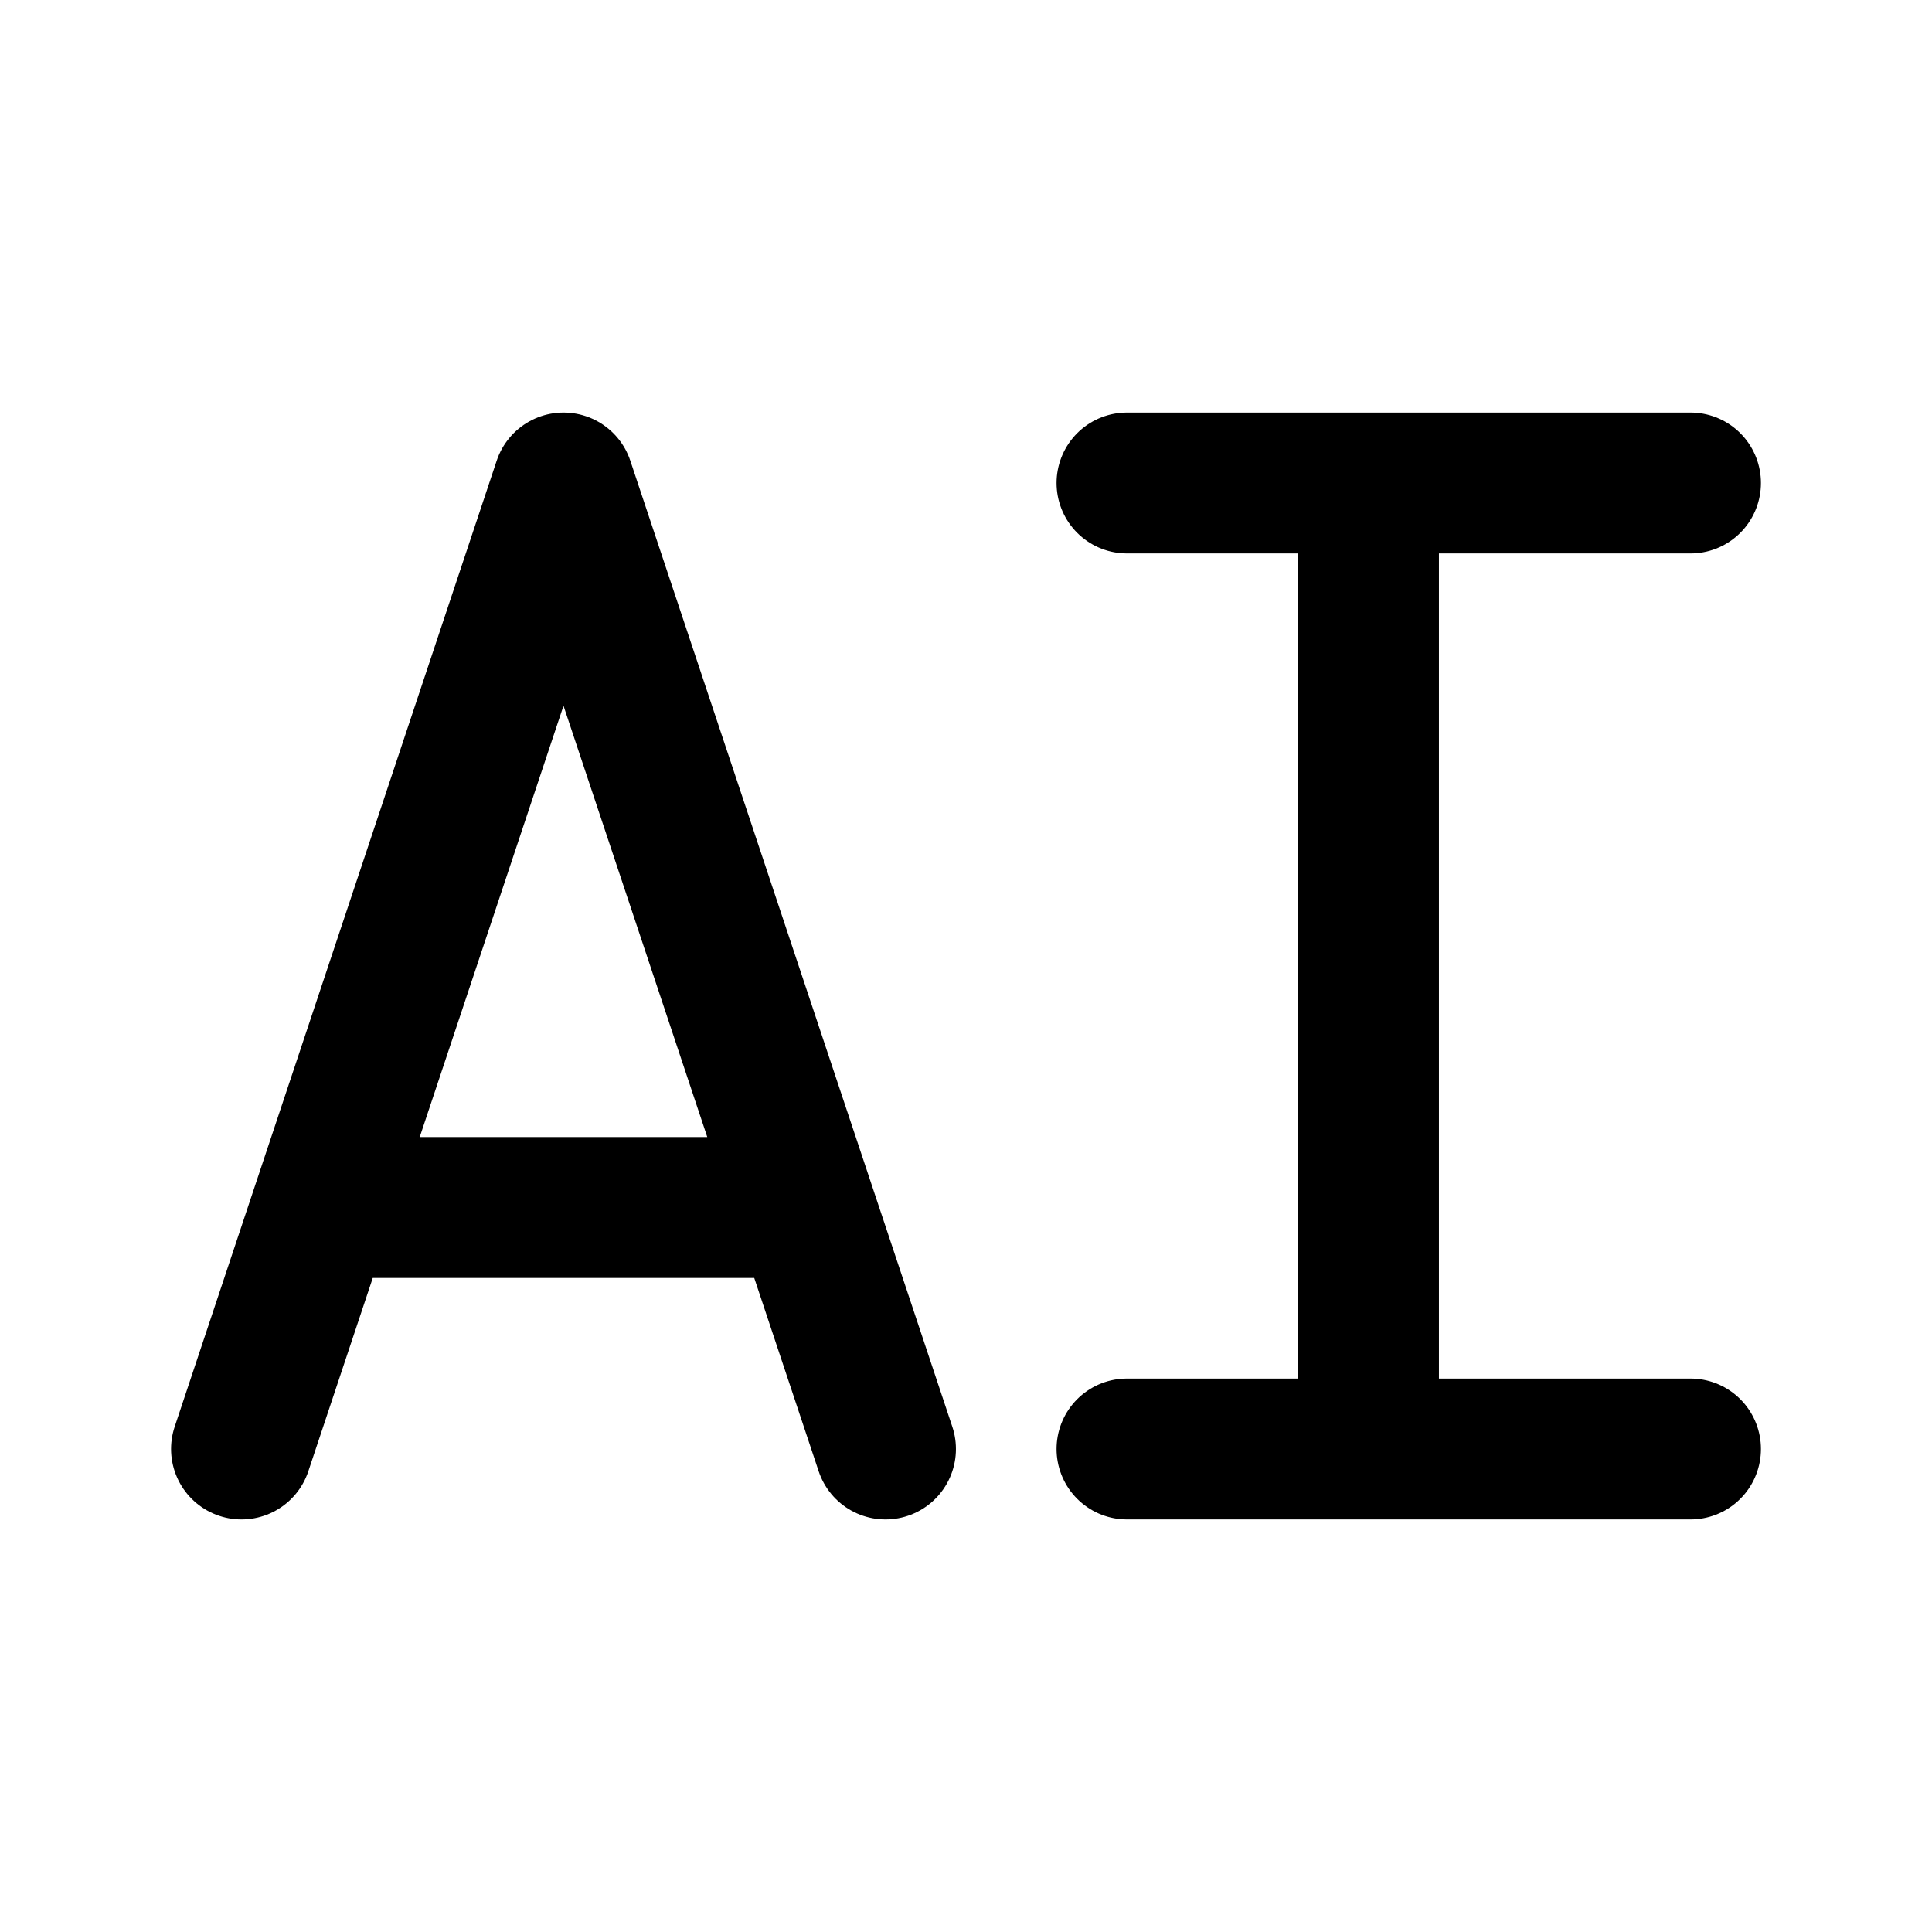
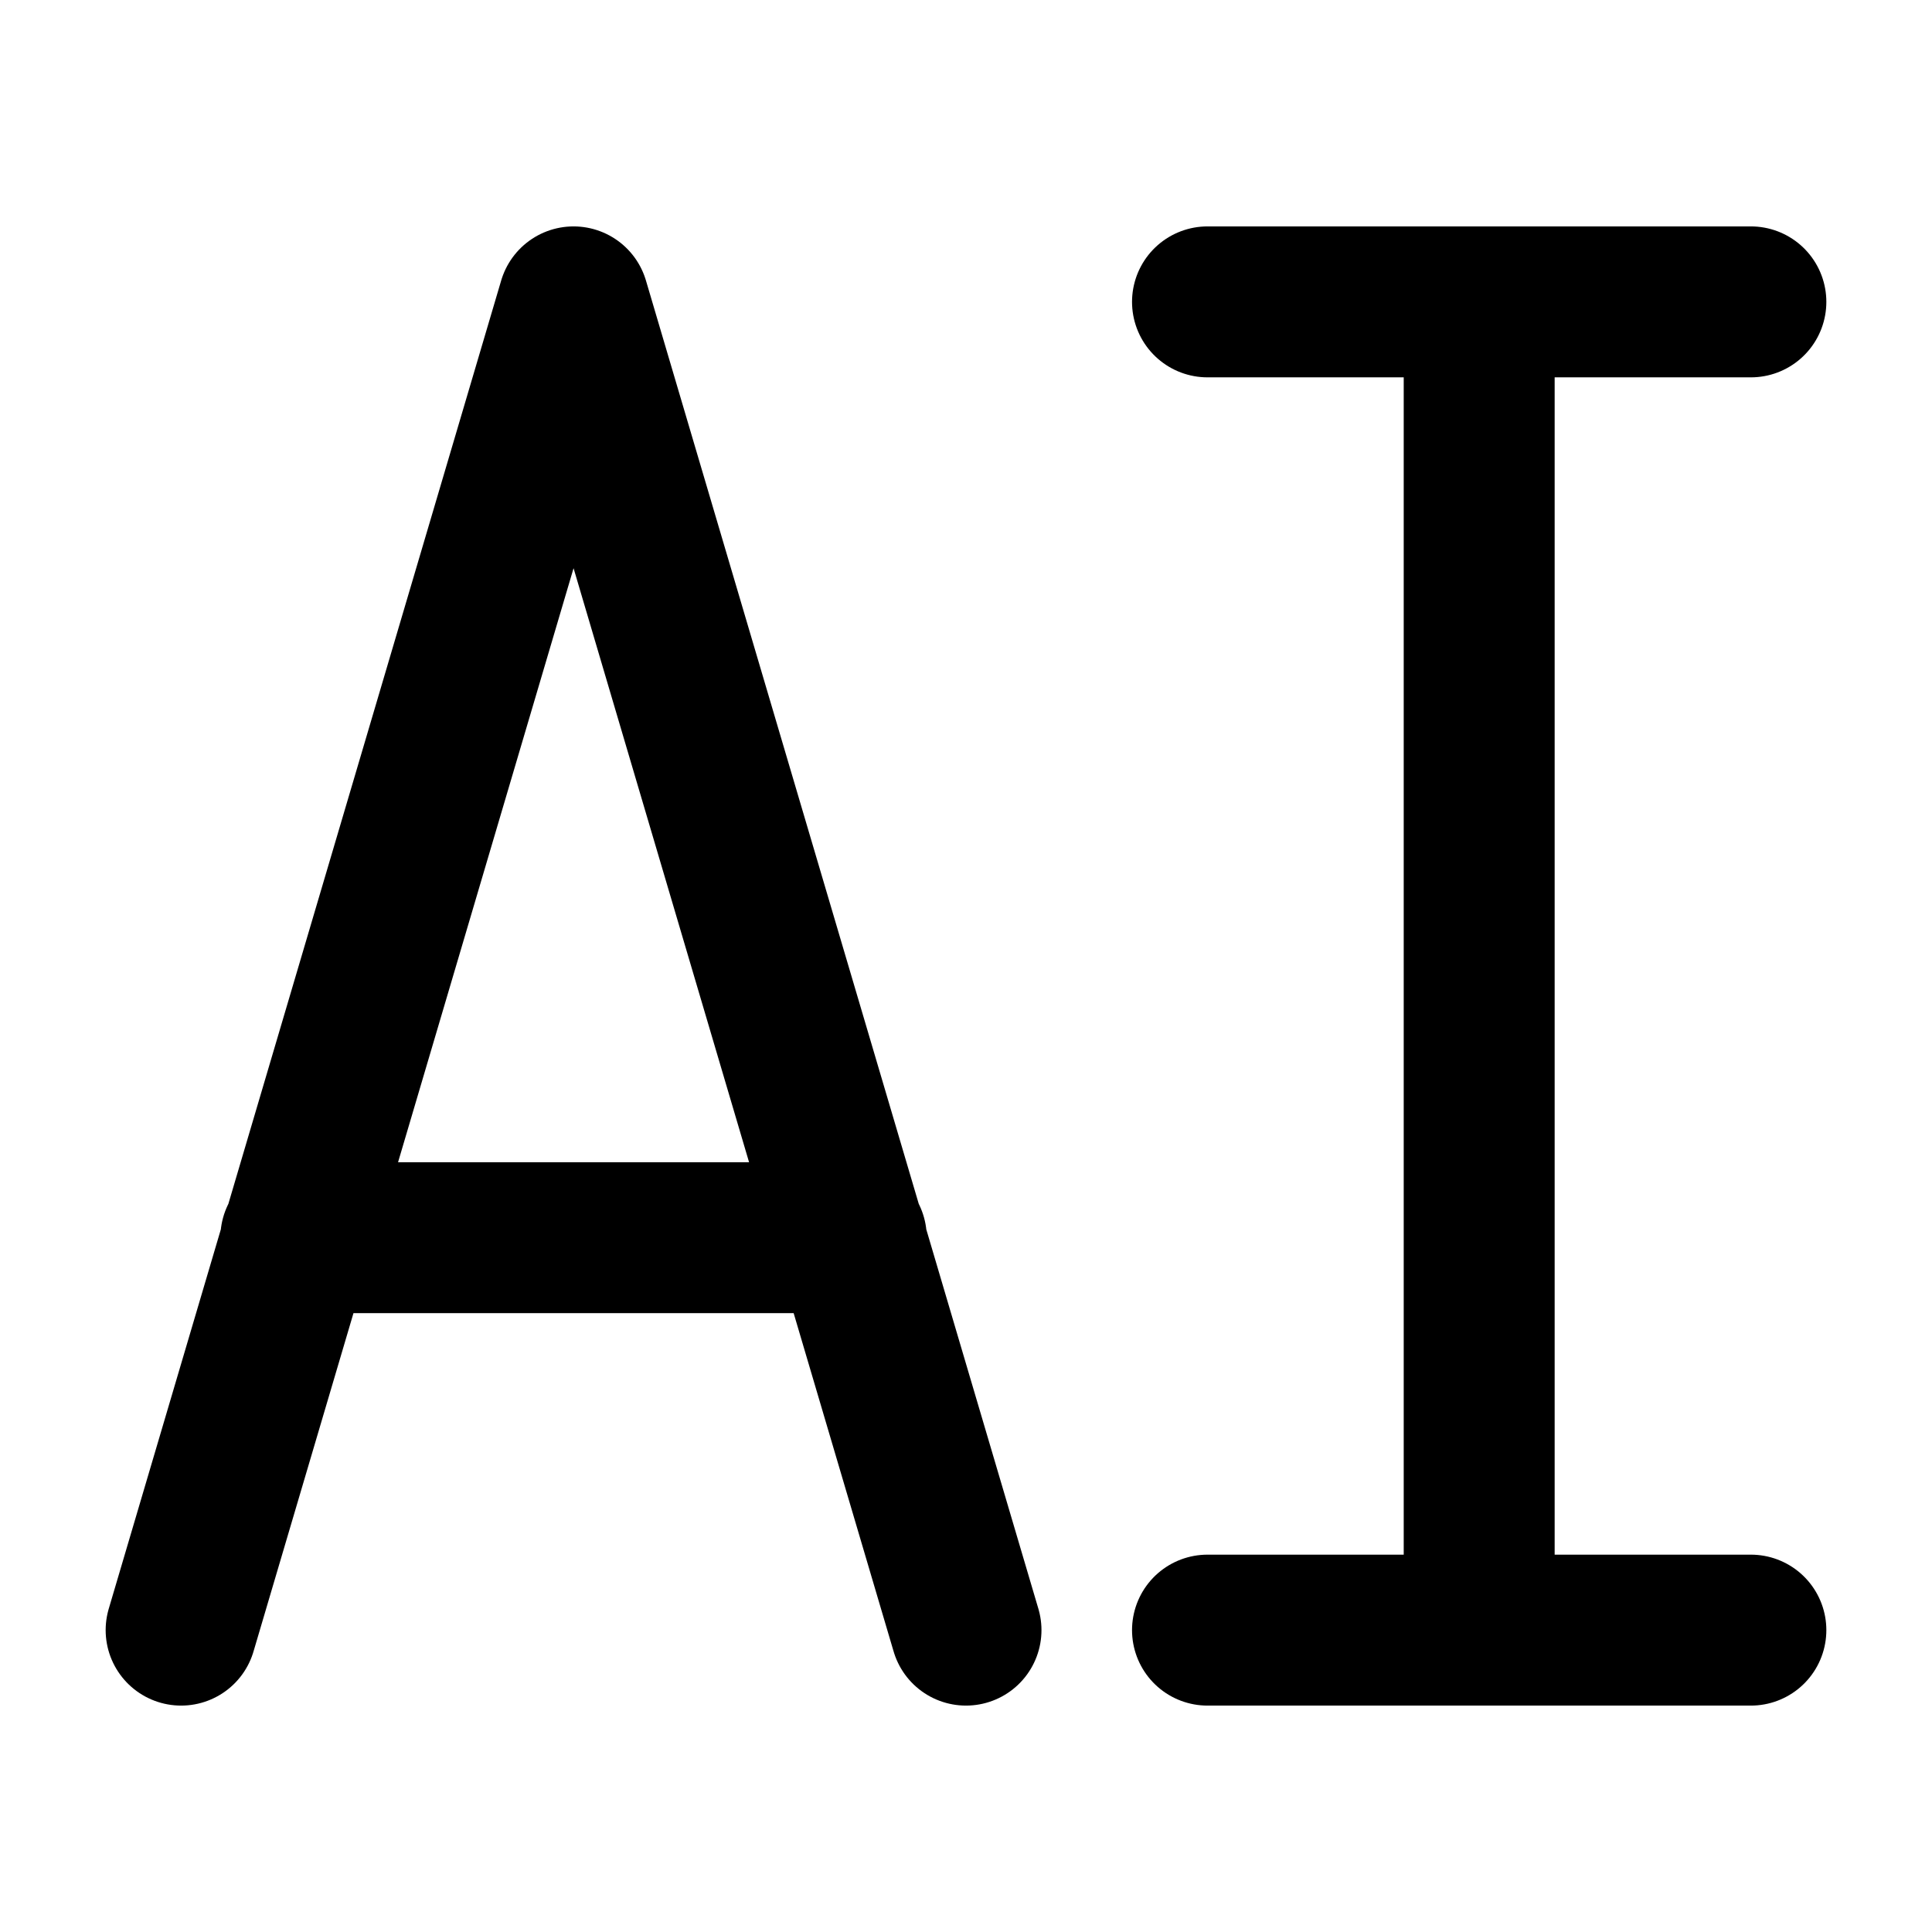
<svg xmlns="http://www.w3.org/2000/svg" width="16" height="16" viewBox="0 0 16 16">
-   <g transform="scale(0.6666667)" fill="none" stroke="currentColor" stroke-width="1.75" stroke-linecap="round" stroke-linejoin="round">
-     <path d="m3 18 4-12 4 12M4 15h6m4-9h7m-4 0v12m-3 0h7" />
+   <g transform="scale(1)" fill="none" stroke="currentColor" stroke-width="1.25" stroke-linecap="round" stroke-linejoin="round">
+     <path d="m1.5 13.5 3.25-11 3.25 11M2.45 10.25h4.6M10 2.5h4.5M12.25 2.5v11M10 13.5h4.5" />
  </g>
</svg>
